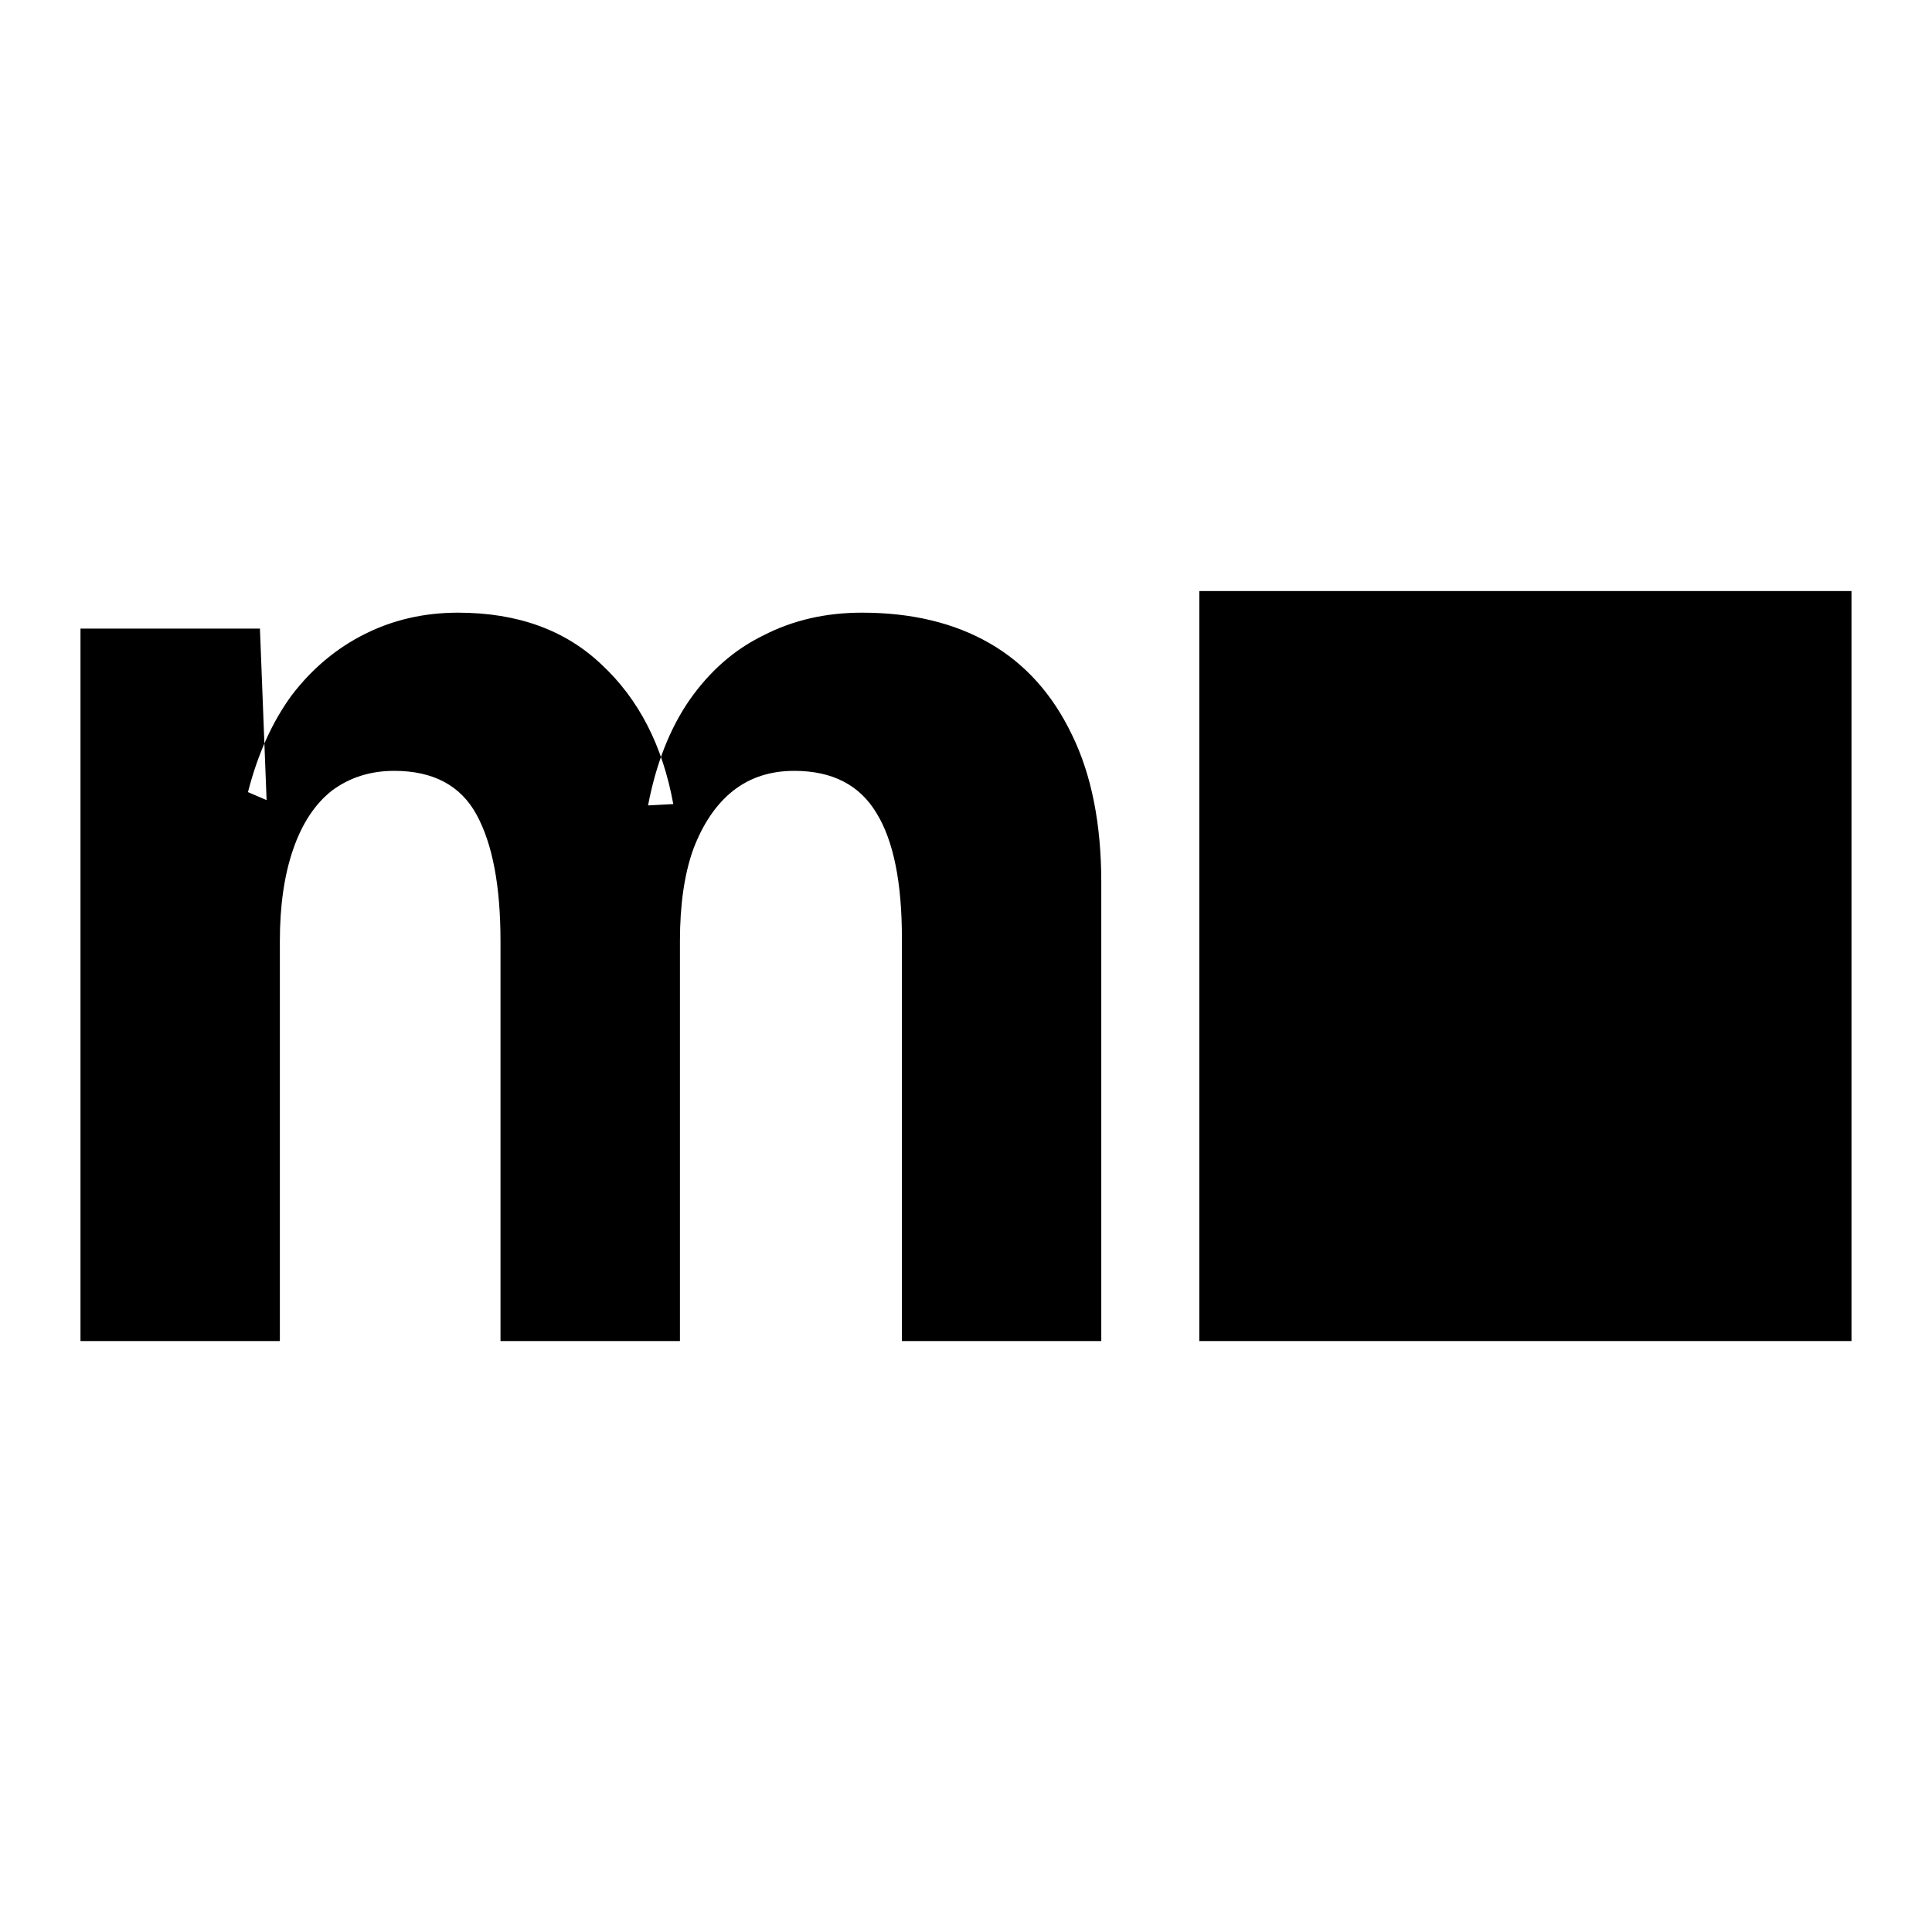
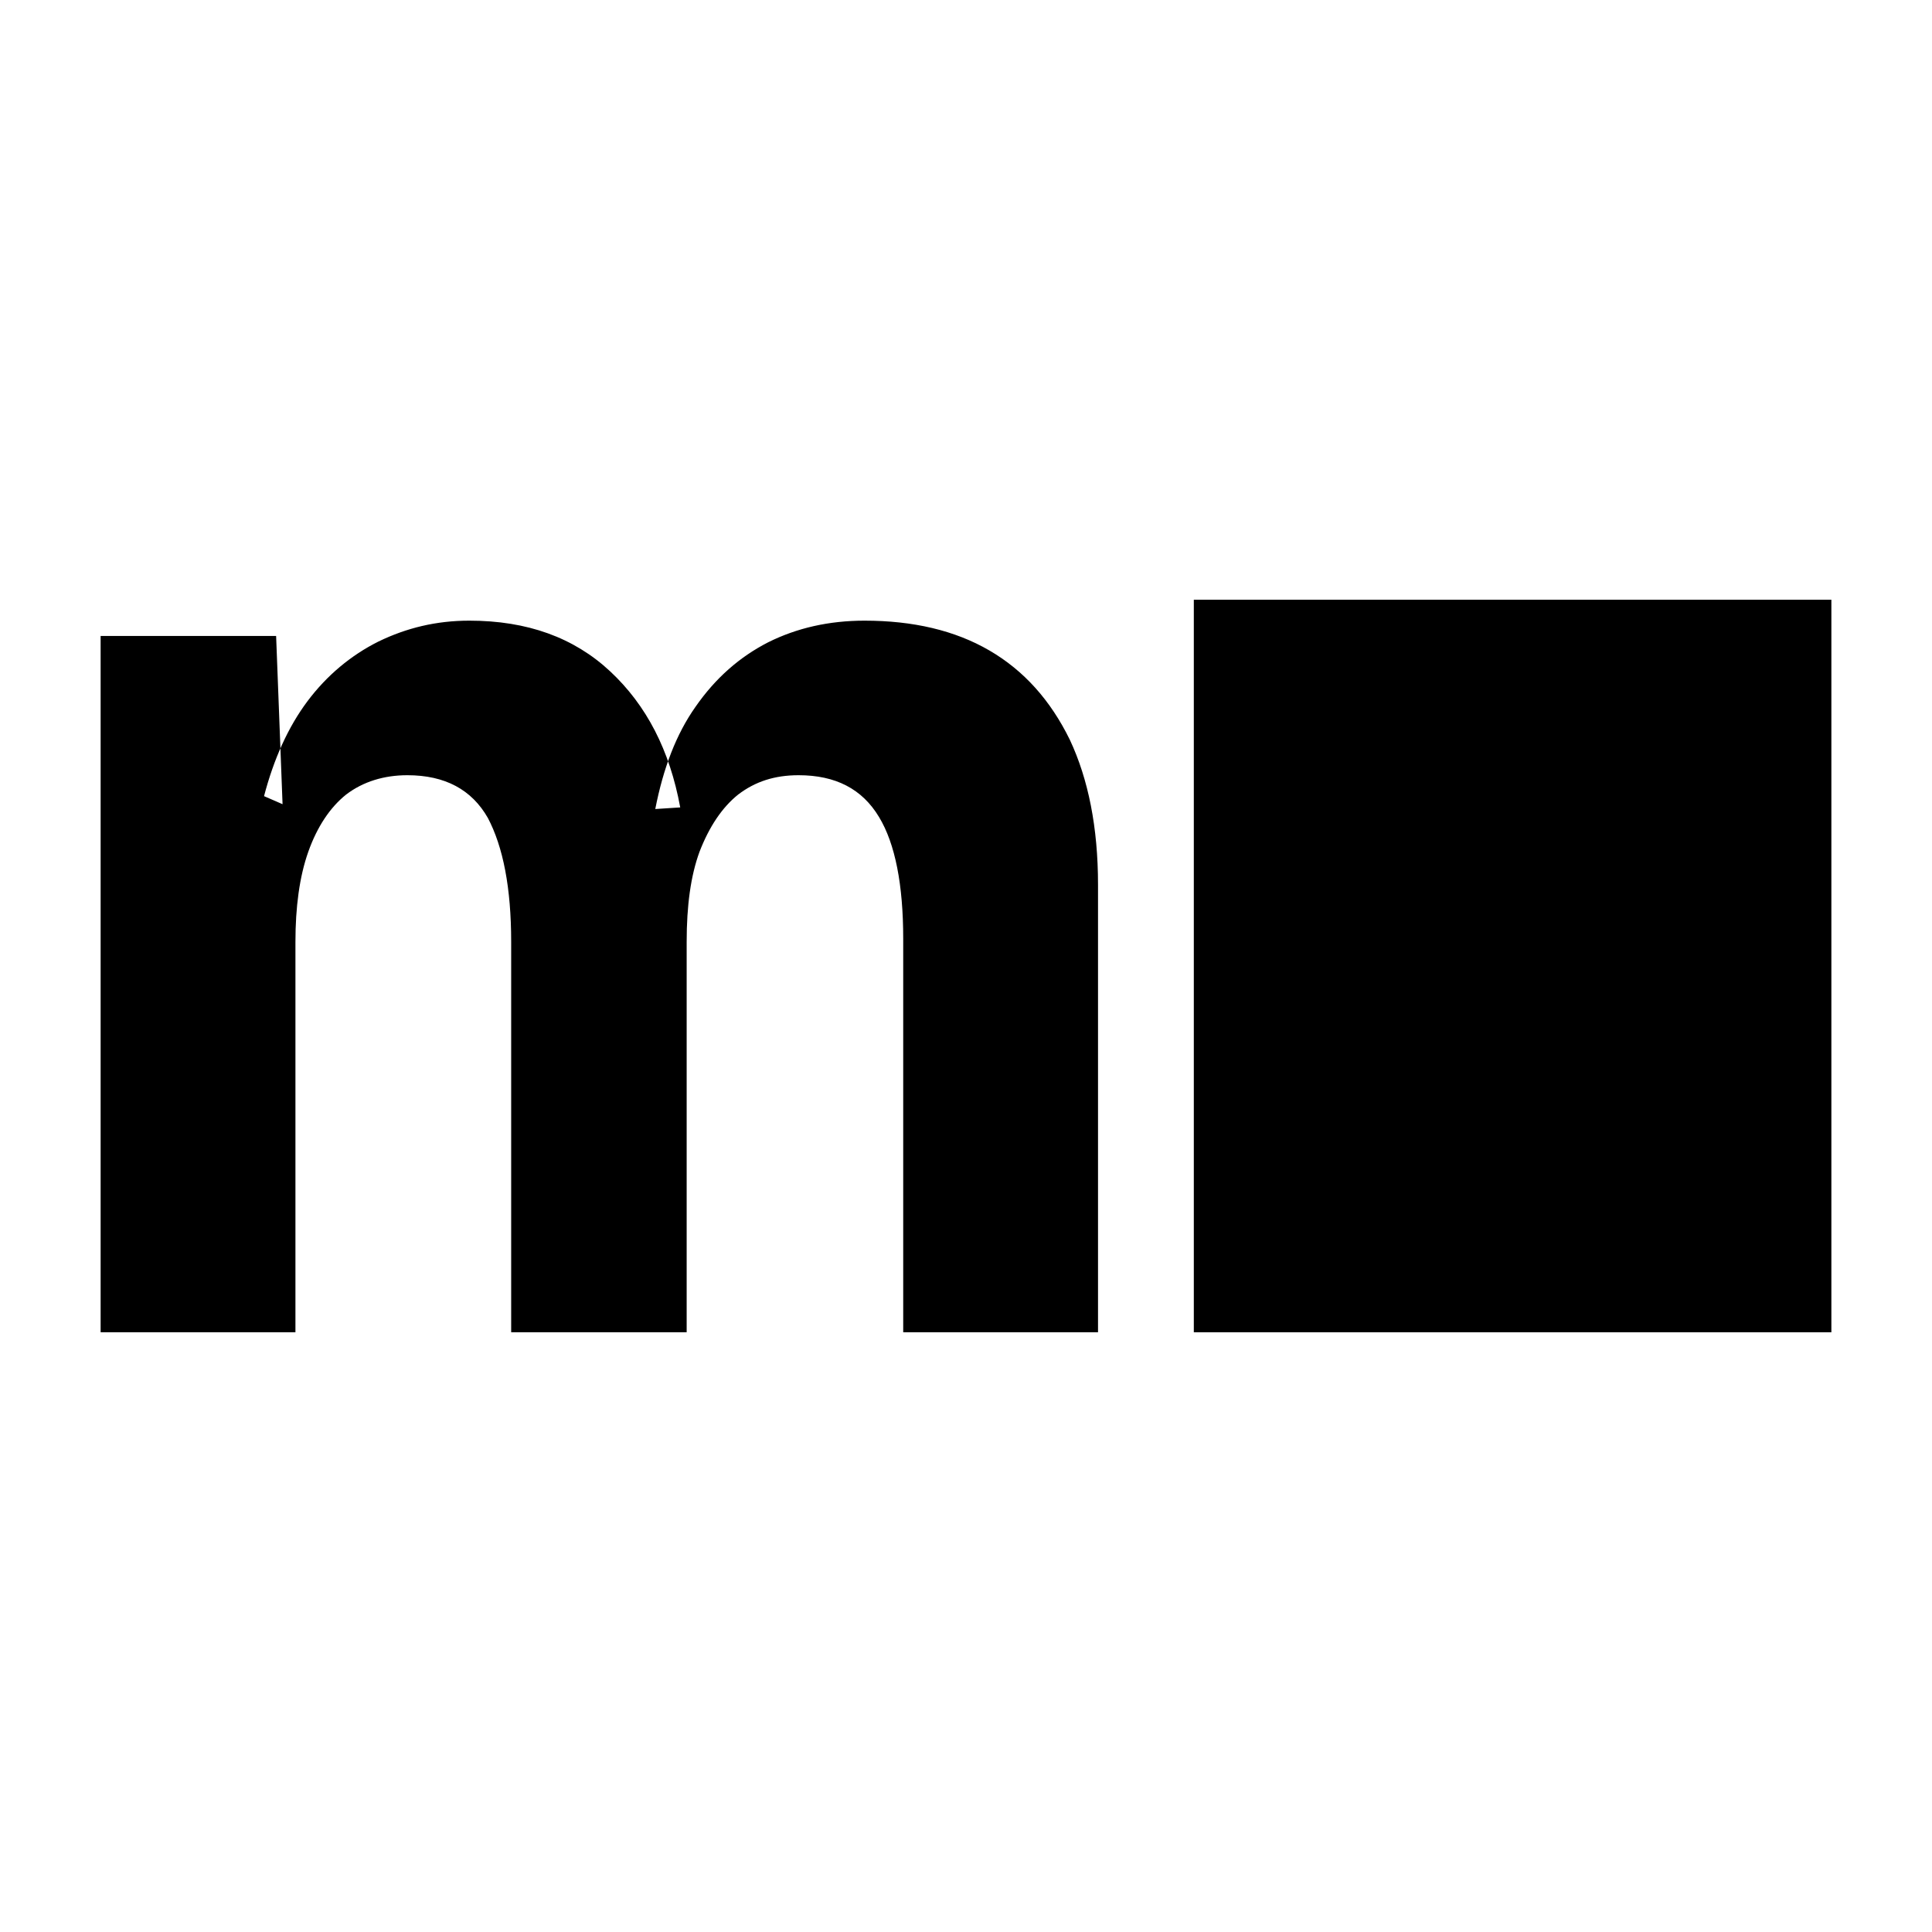
- <svg xmlns="http://www.w3.org/2000/svg" fill="currentColor" fill-rule="evenodd" height="1em" style="flex:none;line-height:1" viewBox="0 0 24 24" width="1em">
-   <g transform="translate(-1.305 -4) scale(0.40508)">
-     <path d="M40 28H60V51H40V28Z" />
-     <path d="M5.69 51V29.152H11.193L11.397 34.411L10.826 34.166C11.125 32.998 11.573 32.006 12.171 31.191C12.796 30.375 13.543 29.75 14.413 29.316C15.282 28.881 16.233 28.663 17.266 28.663C19.087 28.663 20.554 29.193 21.668 30.253C22.809 31.313 23.543 32.739 23.869 34.533L23.095 34.574C23.339 33.297 23.761 32.223 24.358 31.354C24.983 30.457 25.744 29.791 26.641 29.356C27.538 28.894 28.543 28.663 29.657 28.663C31.179 28.663 32.483 28.976 33.57 29.601C34.657 30.226 35.499 31.163 36.097 32.413C36.695 33.636 36.994 35.144 36.994 36.938V51H30.88V38.65C30.88 36.938 30.622 35.661 30.106 34.818C29.589 33.949 28.747 33.514 27.578 33.514C26.845 33.514 26.22 33.718 25.703 34.125C25.187 34.533 24.78 35.131 24.481 35.919C24.209 36.68 24.073 37.617 24.073 38.731V51H18.57V38.731C18.57 37.046 18.326 35.756 17.837 34.859C17.348 33.962 16.505 33.514 15.31 33.514C14.576 33.514 13.937 33.718 13.394 34.125C12.878 34.533 12.484 35.131 12.212 35.919C11.94 36.707 11.804 37.644 11.804 38.731V51H5.69Z" />
-   </g>
+ <svg xmlns="http://www.w3.org/2000/svg" viewBox="0 0 24 24" fill="currentColor" fill-rule="evenodd">
+   <path d="M14.83 7.45H22.75V16.55H14.83V7.45Z" />
+   <path d="M1.25 16.55V7.9H3.43L3.51 9.99L3.28 9.89C3.4 9.43 3.58 9.03 3.82 8.71C4.06 8.39 4.36 8.14 4.7 7.97C5.05 7.8 5.42 7.71 5.83 7.71C6.55 7.71 7.13 7.92 7.58 8.34C8.03 8.76 8.32 9.32 8.45 10.03L8.14 10.05C8.24 9.54 8.4 9.12 8.64 8.78C8.89 8.42 9.19 8.16 9.54 7.98C9.9 7.8 10.3 7.71 10.74 7.71C11.34 7.71 11.86 7.83 12.29 8.08C12.72 8.33 13.05 8.7 13.29 9.19C13.52 9.68 13.64 10.28 13.64 10.99V16.55H11.22V11.66C11.22 10.99 11.12 10.48 10.92 10.15C10.71 9.8 10.38 9.63 9.92 9.63C9.62 9.63 9.38 9.71 9.17 9.87C8.97 10.03 8.81 10.27 8.69 10.58C8.58 10.88 8.53 11.25 8.53 11.7V16.55H6.35V11.7C6.35 11.03 6.25 10.52 6.06 10.16C5.86 9.81 5.53 9.63 5.06 9.63C4.77 9.63 4.51 9.71 4.3 9.87C4.1 10.03 3.94 10.27 3.83 10.58C3.72 10.89 3.67 11.27 3.67 11.7V16.55H1.25Z" />
</svg>
